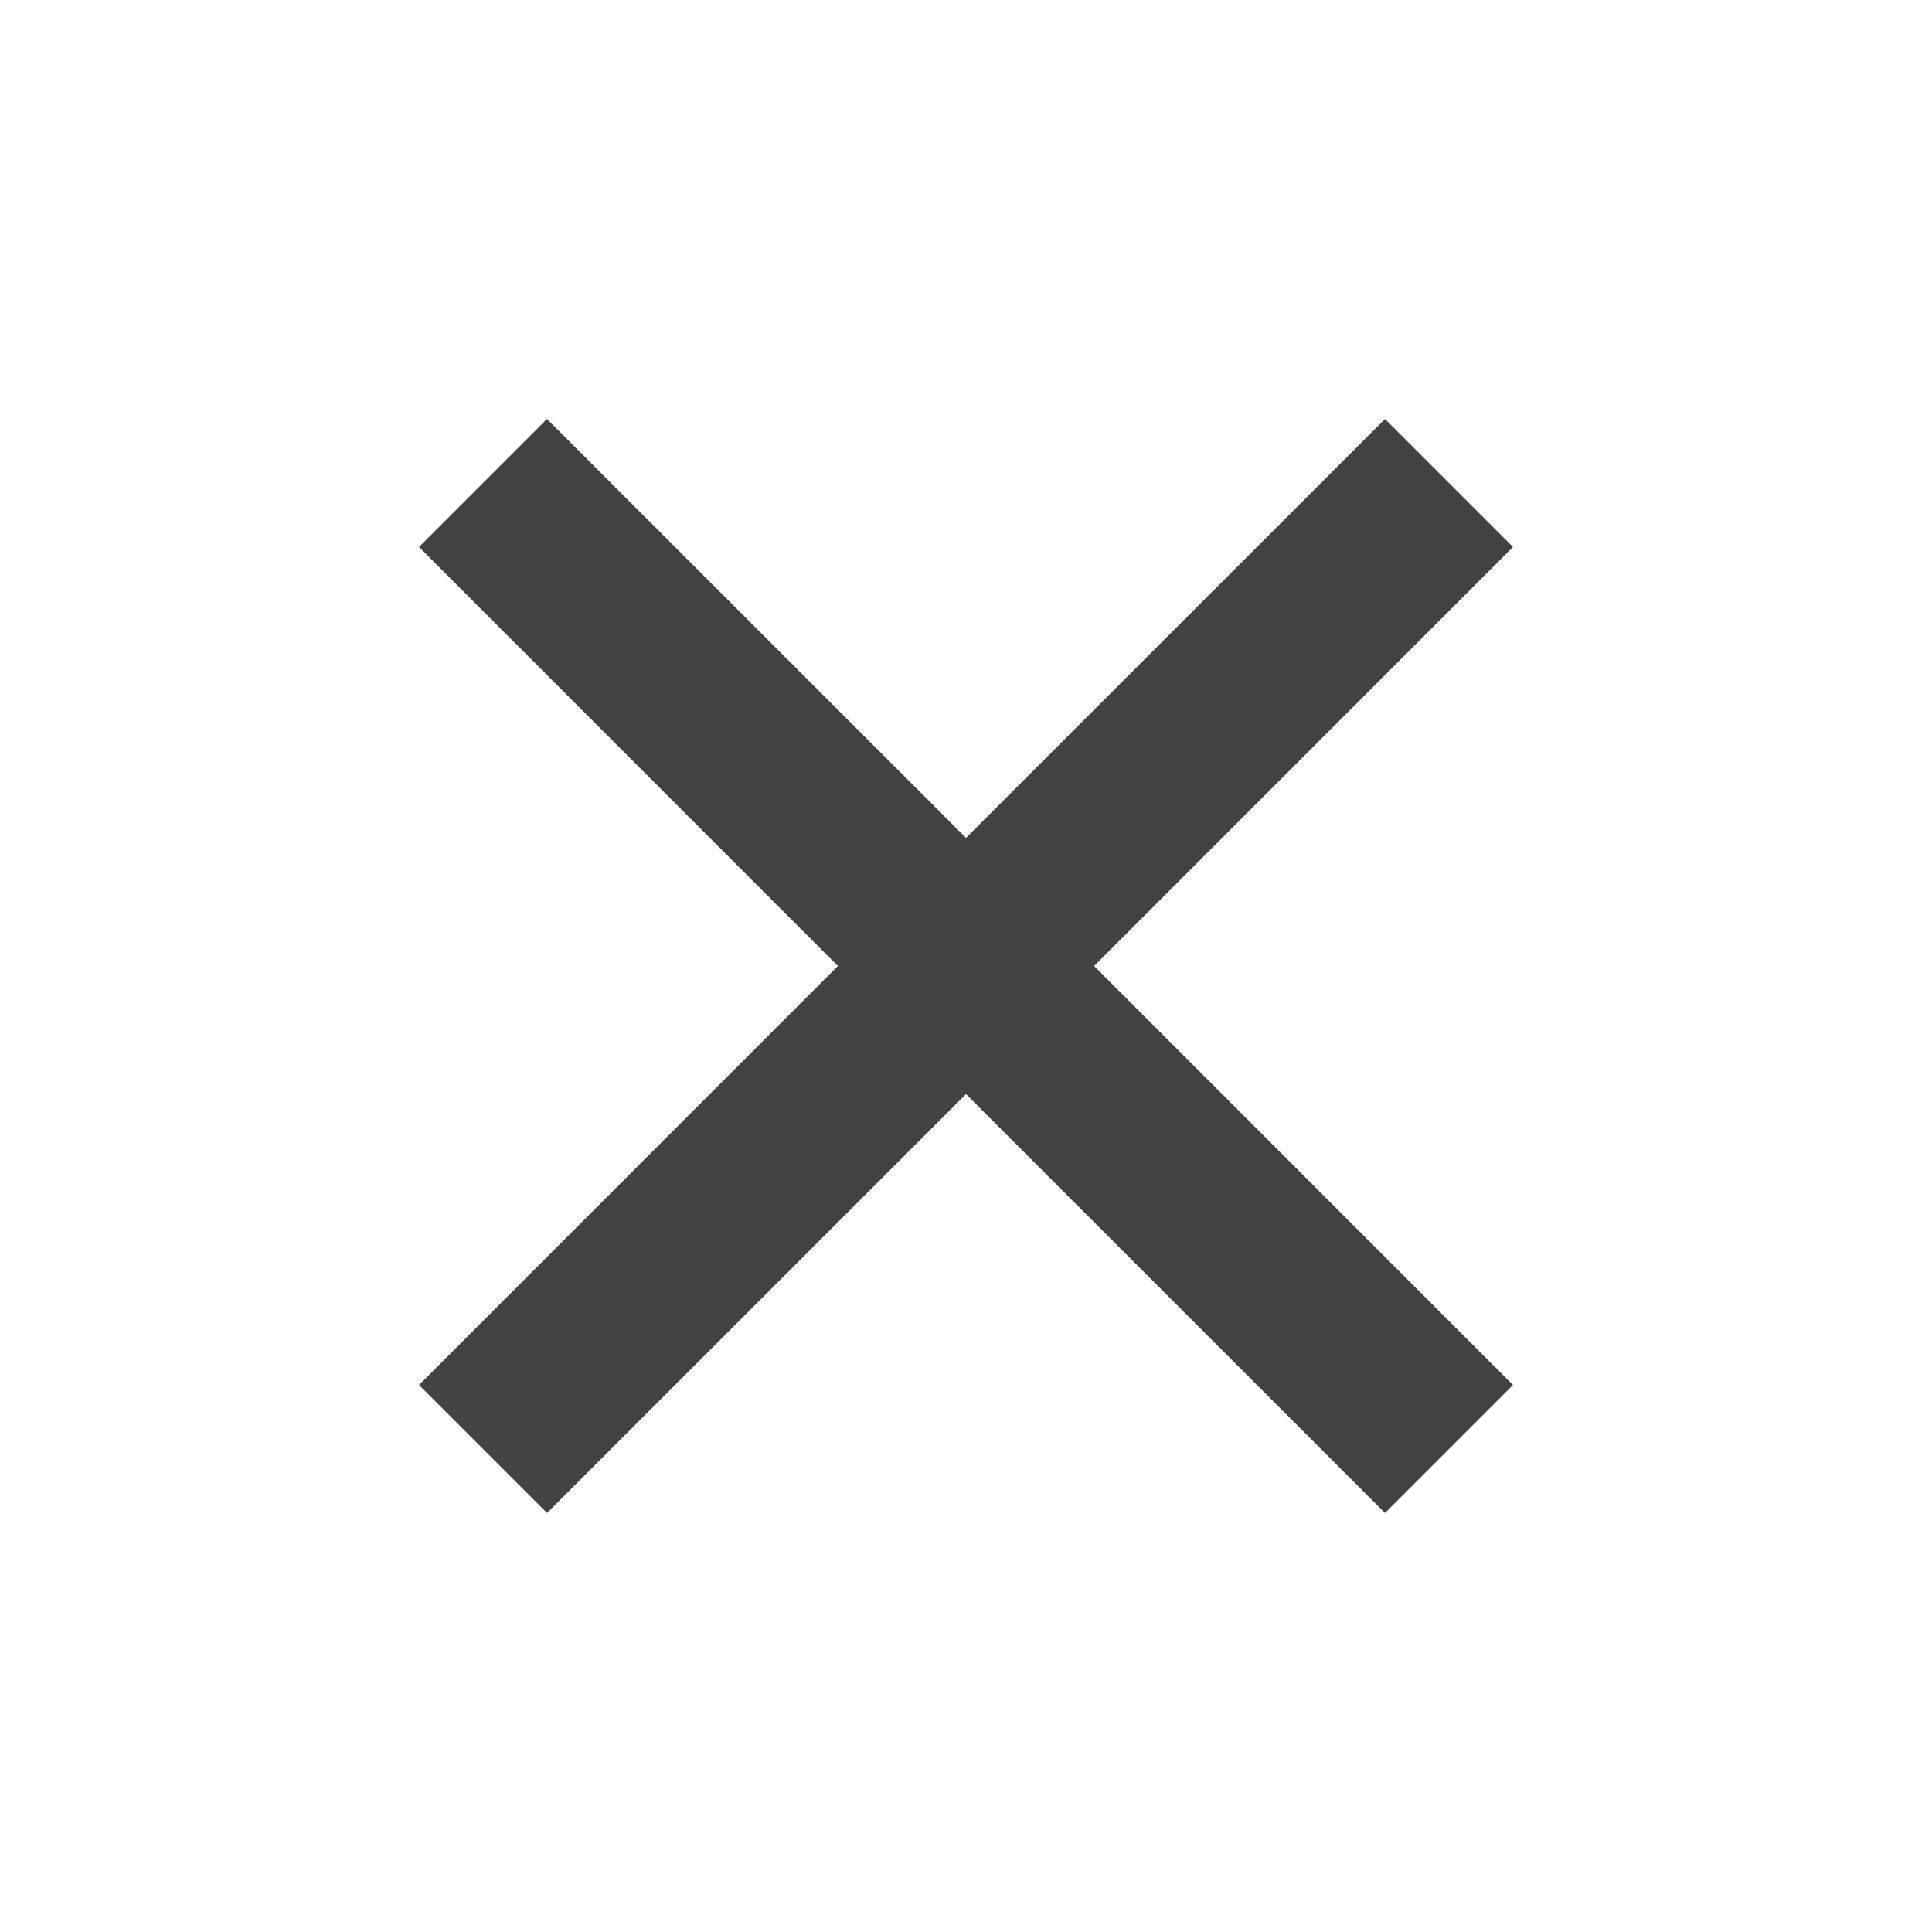
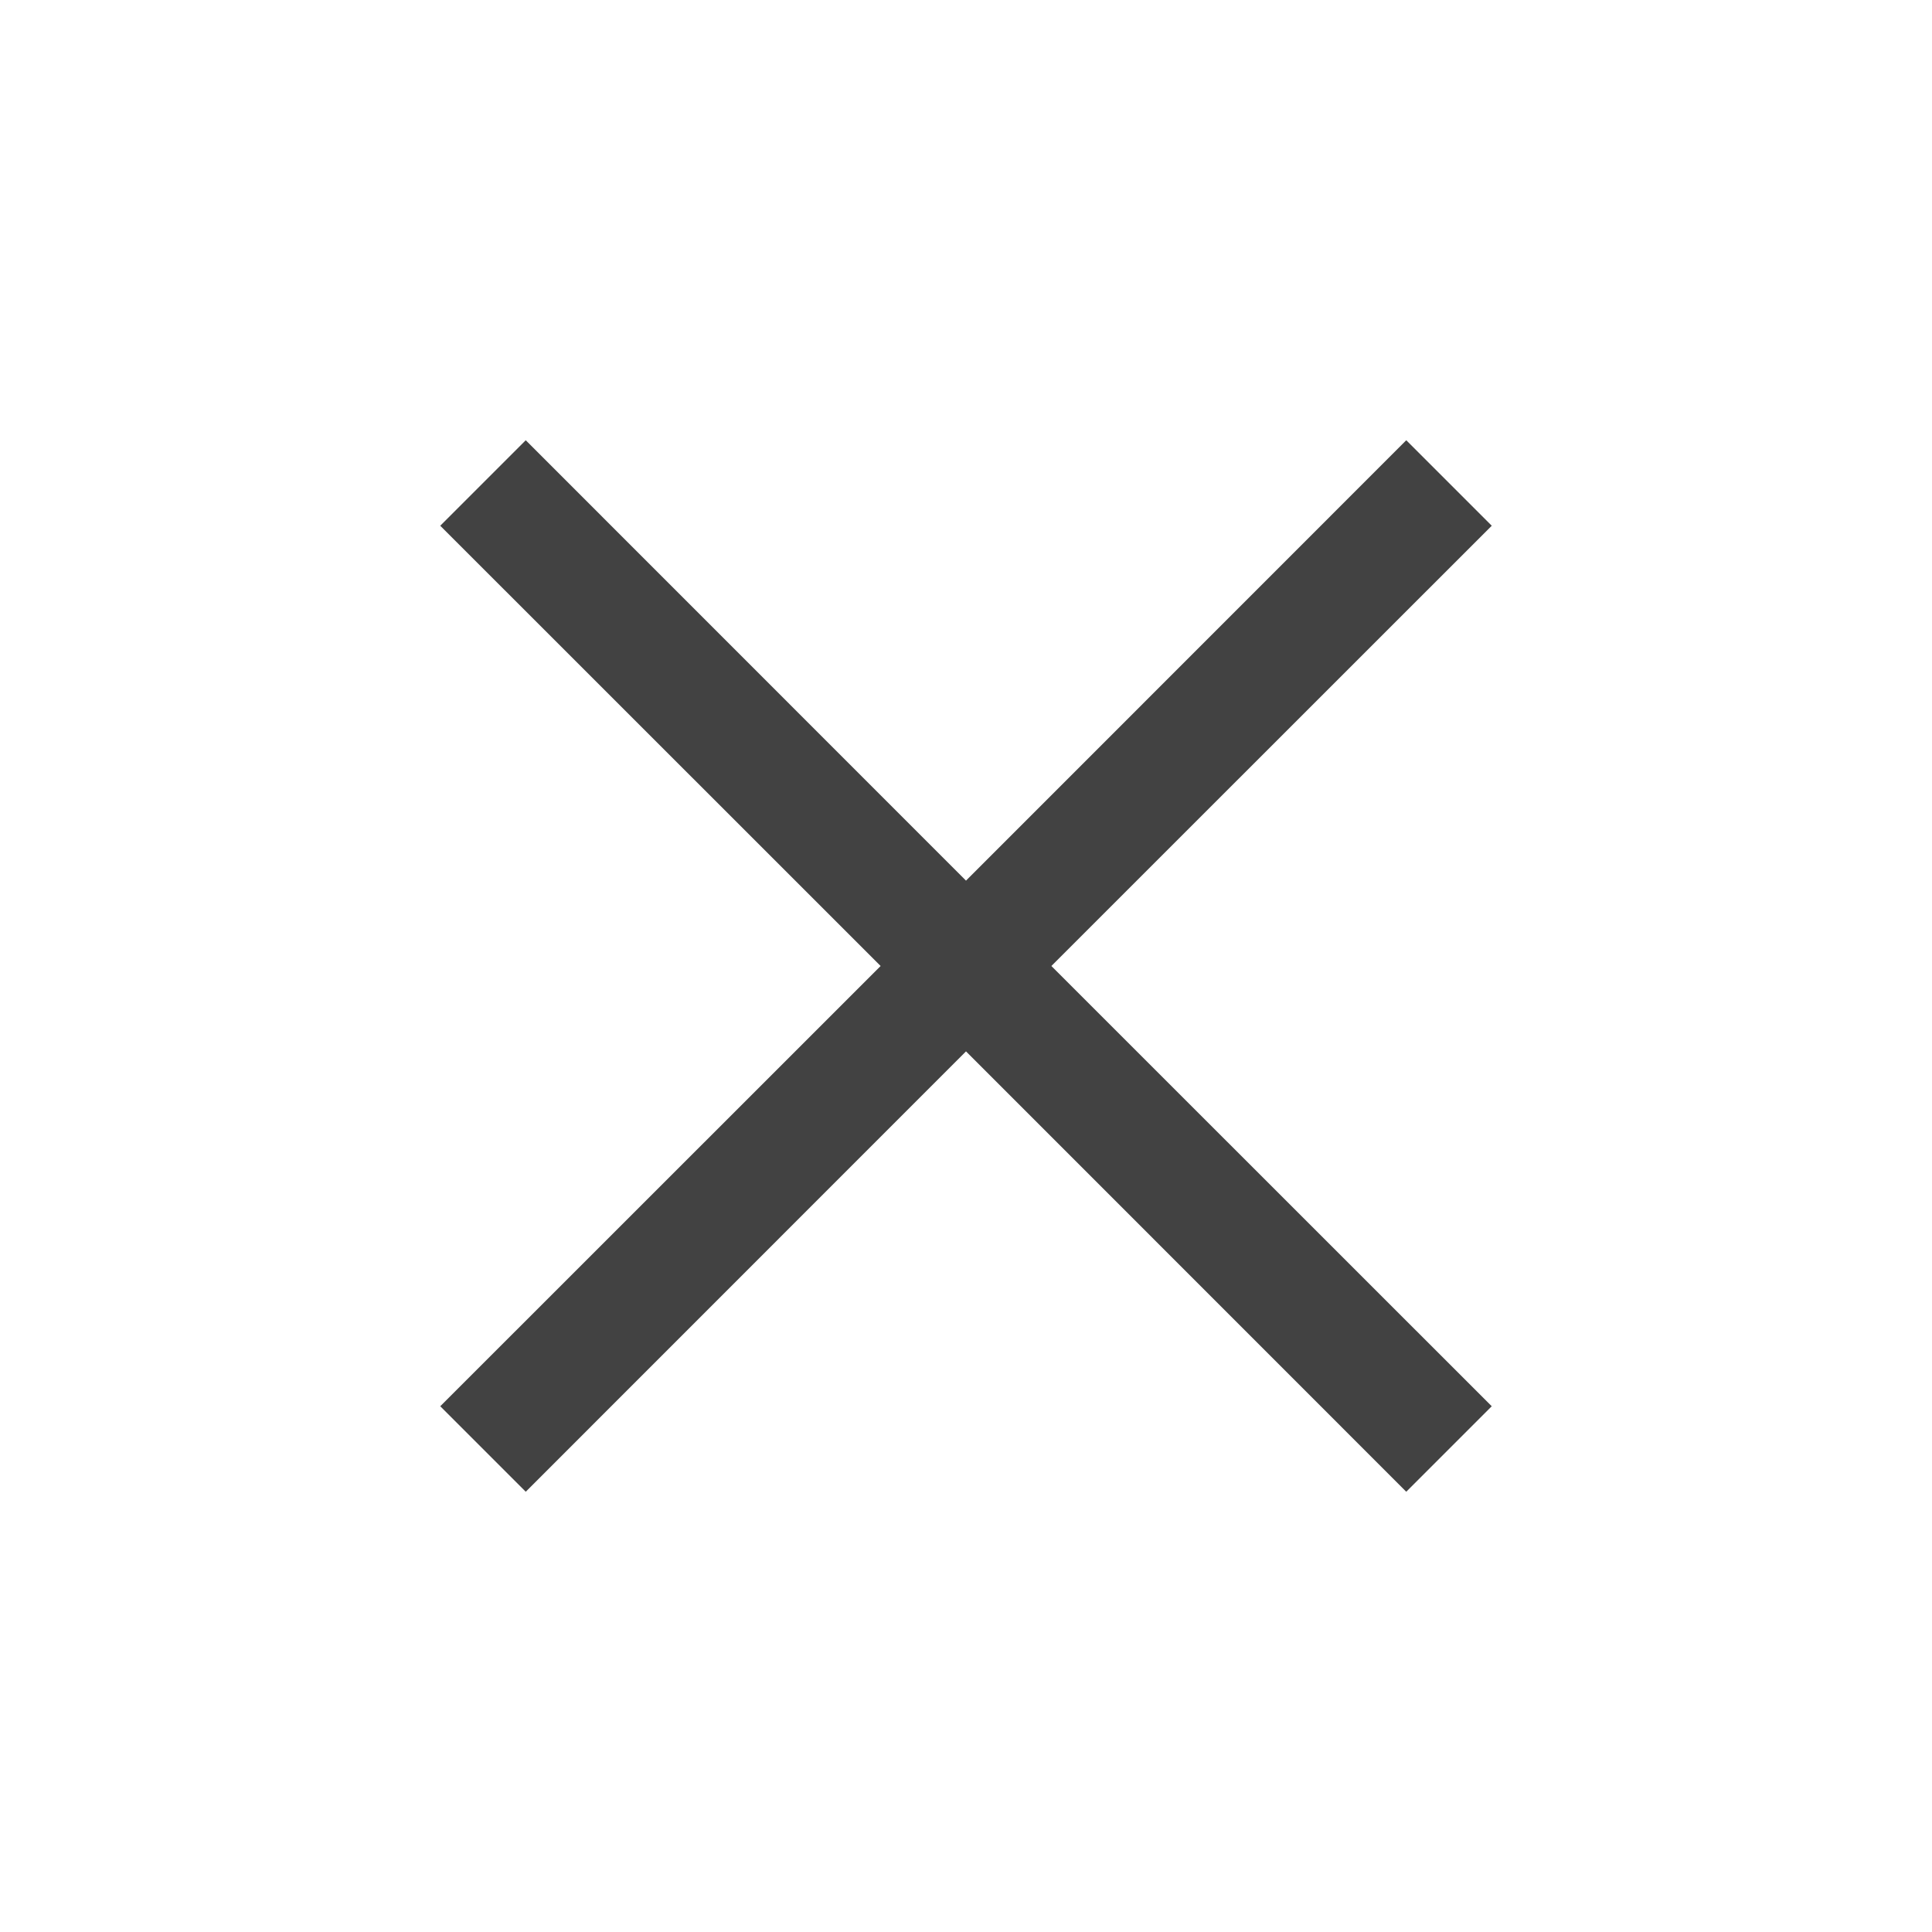
- <svg xmlns="http://www.w3.org/2000/svg" viewBox="0 0 16 16">
-   <defs>
-     <style>.icon-canvas-transparent,.icon-vs-out{fill:#f6f6f6;}.icon-canvas-transparent{opacity:0;}.icon-vs-bg{fill:#424242;}</style>
-   </defs>
-   <g>
-     <path class="icon-canvas-transparent" d="M16,0V16H0V0Z" />
-   </g>
-   <g style="display: none;">
-     <path class="icon-vs-out" d="M10.475,8l3.469,3.47L11.47,13.944,8,10.475,4.53,13.944,2.056,11.47,5.525,8,2.056,4.53,4.53,2.056,8,5.525l3.47-3.469L13.944,4.53Z" style="display: none;" />
-   </g>
-   <g>
-     <path class="icon-vs-bg" d="M9.061,8l3.469,3.47-1.06,1.06L8,9.061,4.53,12.53,3.47,11.47,6.939,8,3.47,4.53,4.53,3.47,8,6.939,11.47,3.47l1.06,1.06Z" />
-   </g>
+ <svg xmlns="http://www.w3.org/2000/svg" width="16" height="16" viewBox="0 0 16 16" fill="none">
+   <path fill-rule="evenodd" clip-rule="evenodd" d="M8 8.707L11.646 12.354L12.354 11.646L8.707 8L12.354 4.354L11.646 3.646L8 7.293L4.354 3.646L3.646 4.354L7.293 8L3.646 11.646L4.354 12.354L8 8.707Z" fill="#424242" />
</svg>
